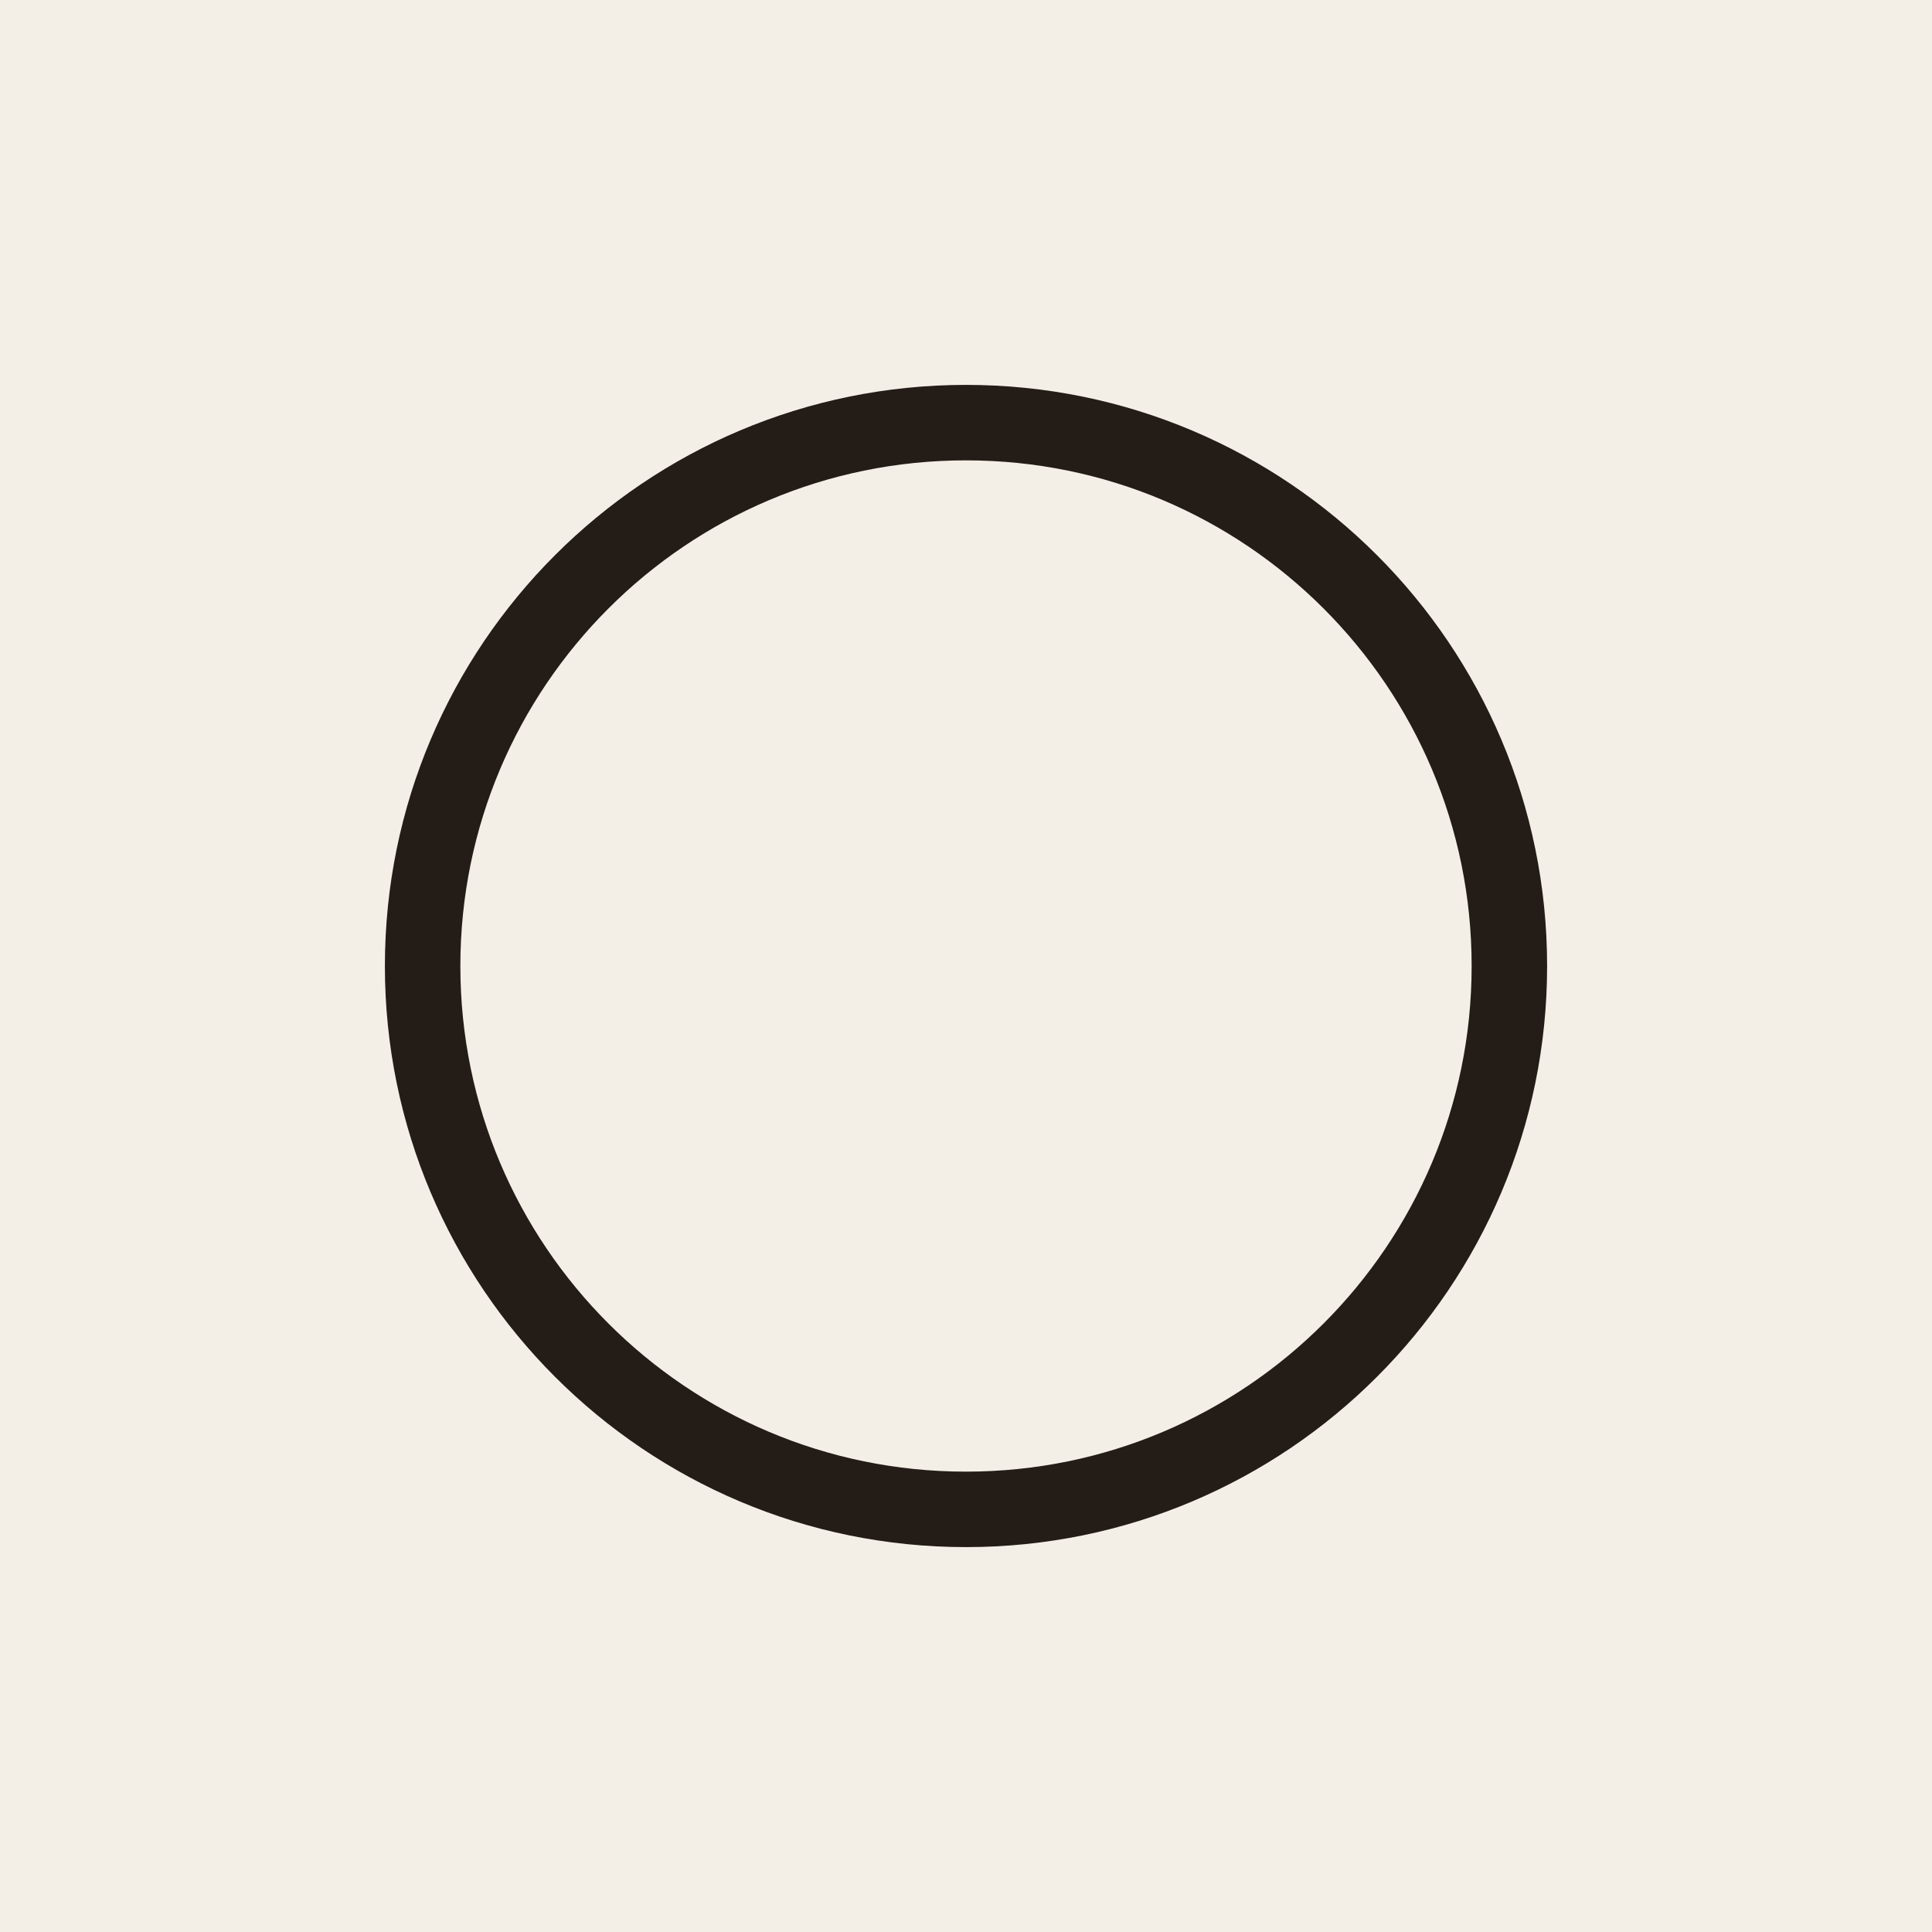
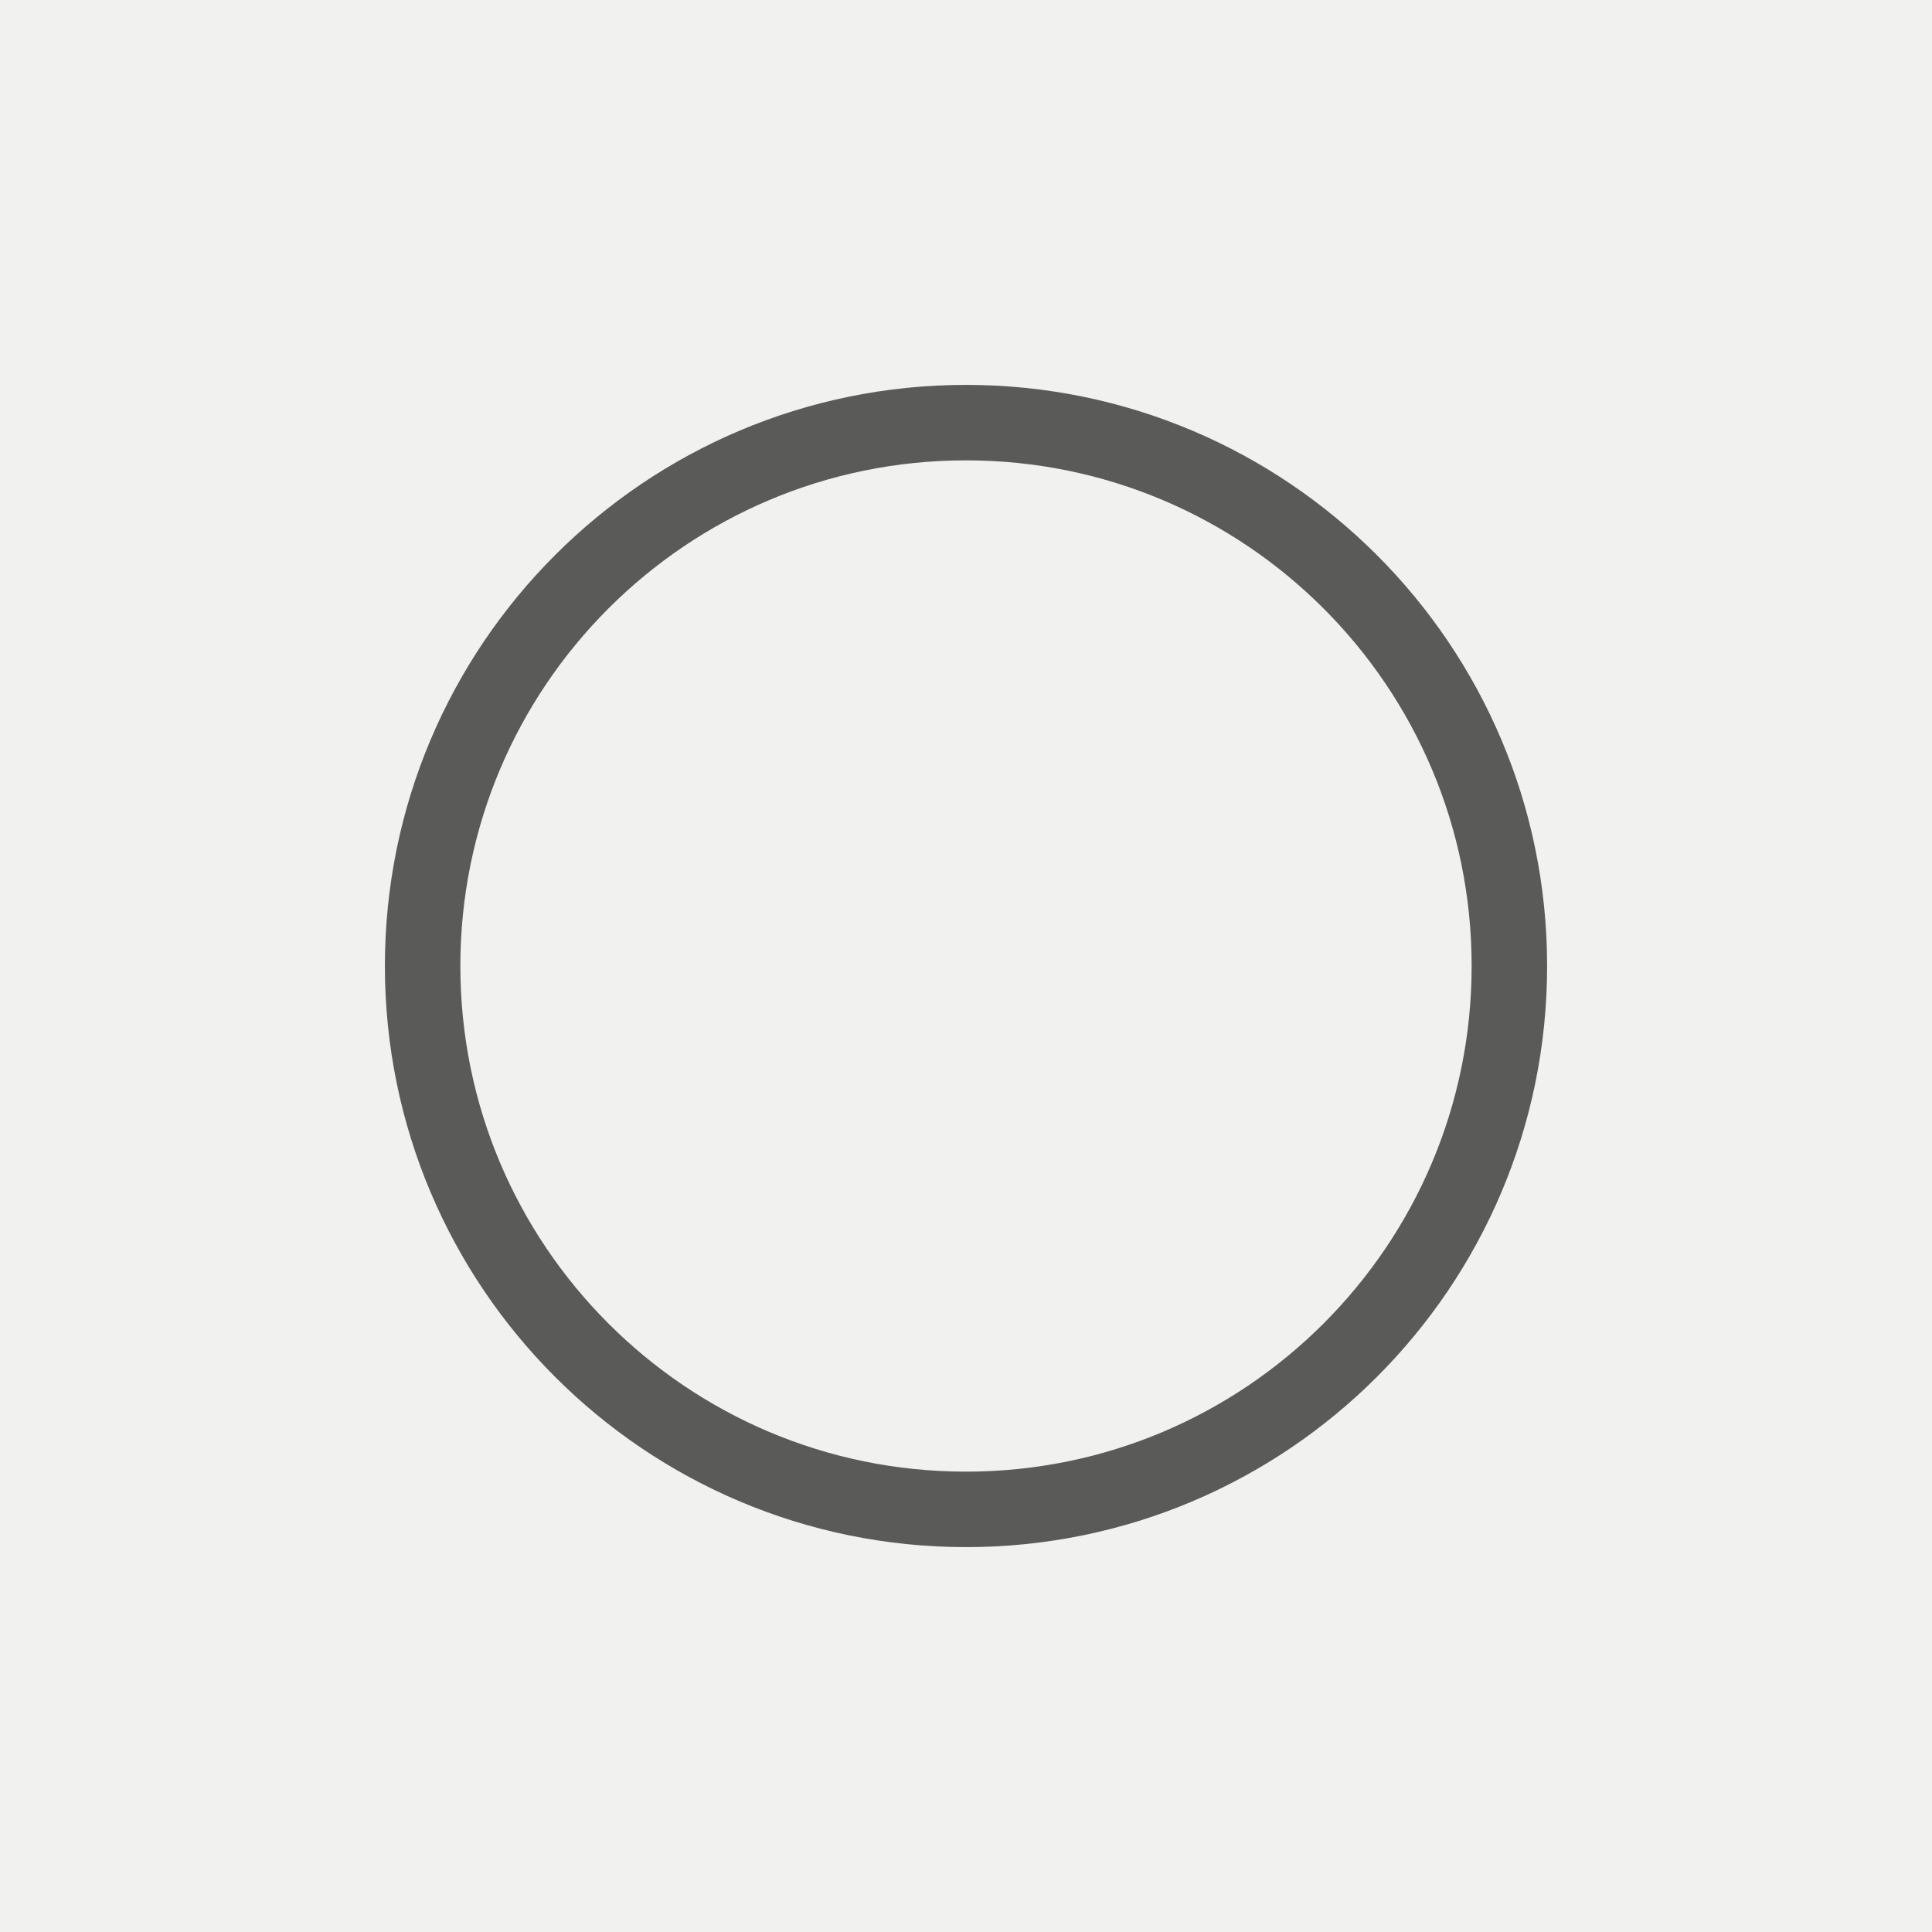
<svg xmlns="http://www.w3.org/2000/svg" viewBox="0 0 32 32">
-   <rect width="32" height="32" fill="#f3eee6" />
-   <circle cx="16" cy="16" r="9" fill="none" stroke="#241c16" stroke-width="1.25" />
+   <rect width="32" height="32" fill="#f1f1ef" />
+   <circle cx="16" cy="16" r="9" fill="none" stroke="#5a5a58" stroke-width="1.25" />
</svg>
